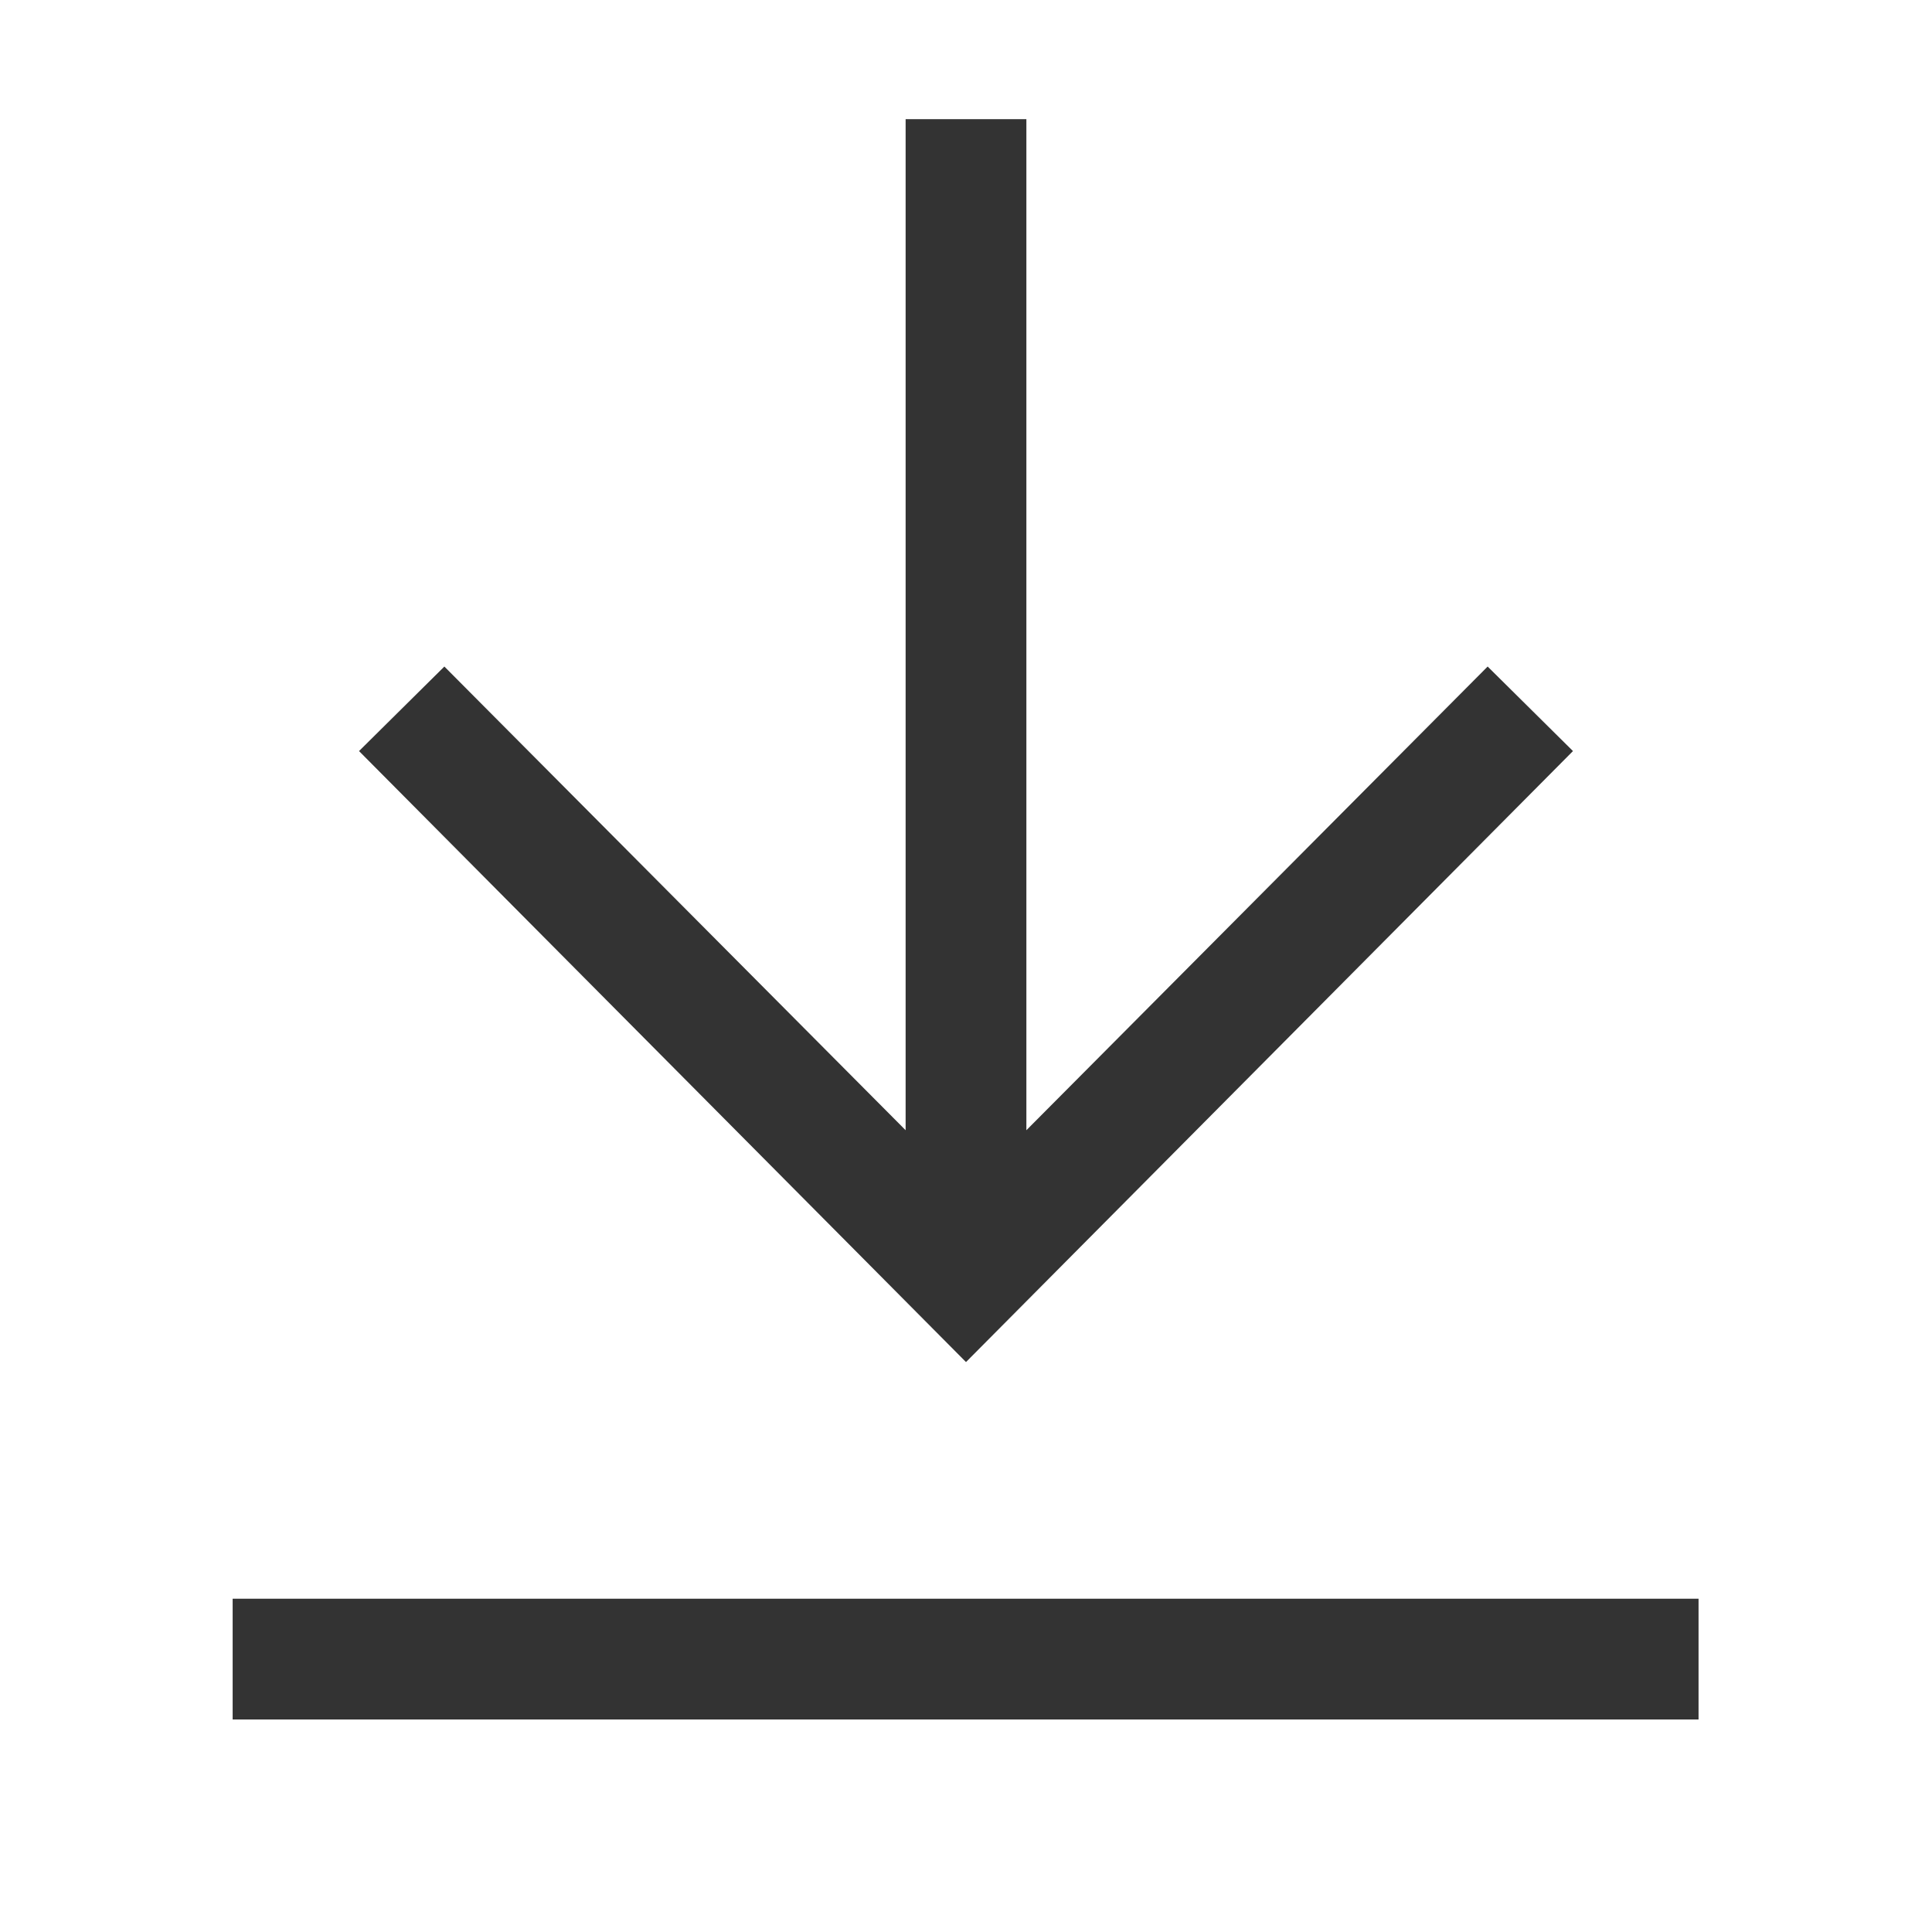
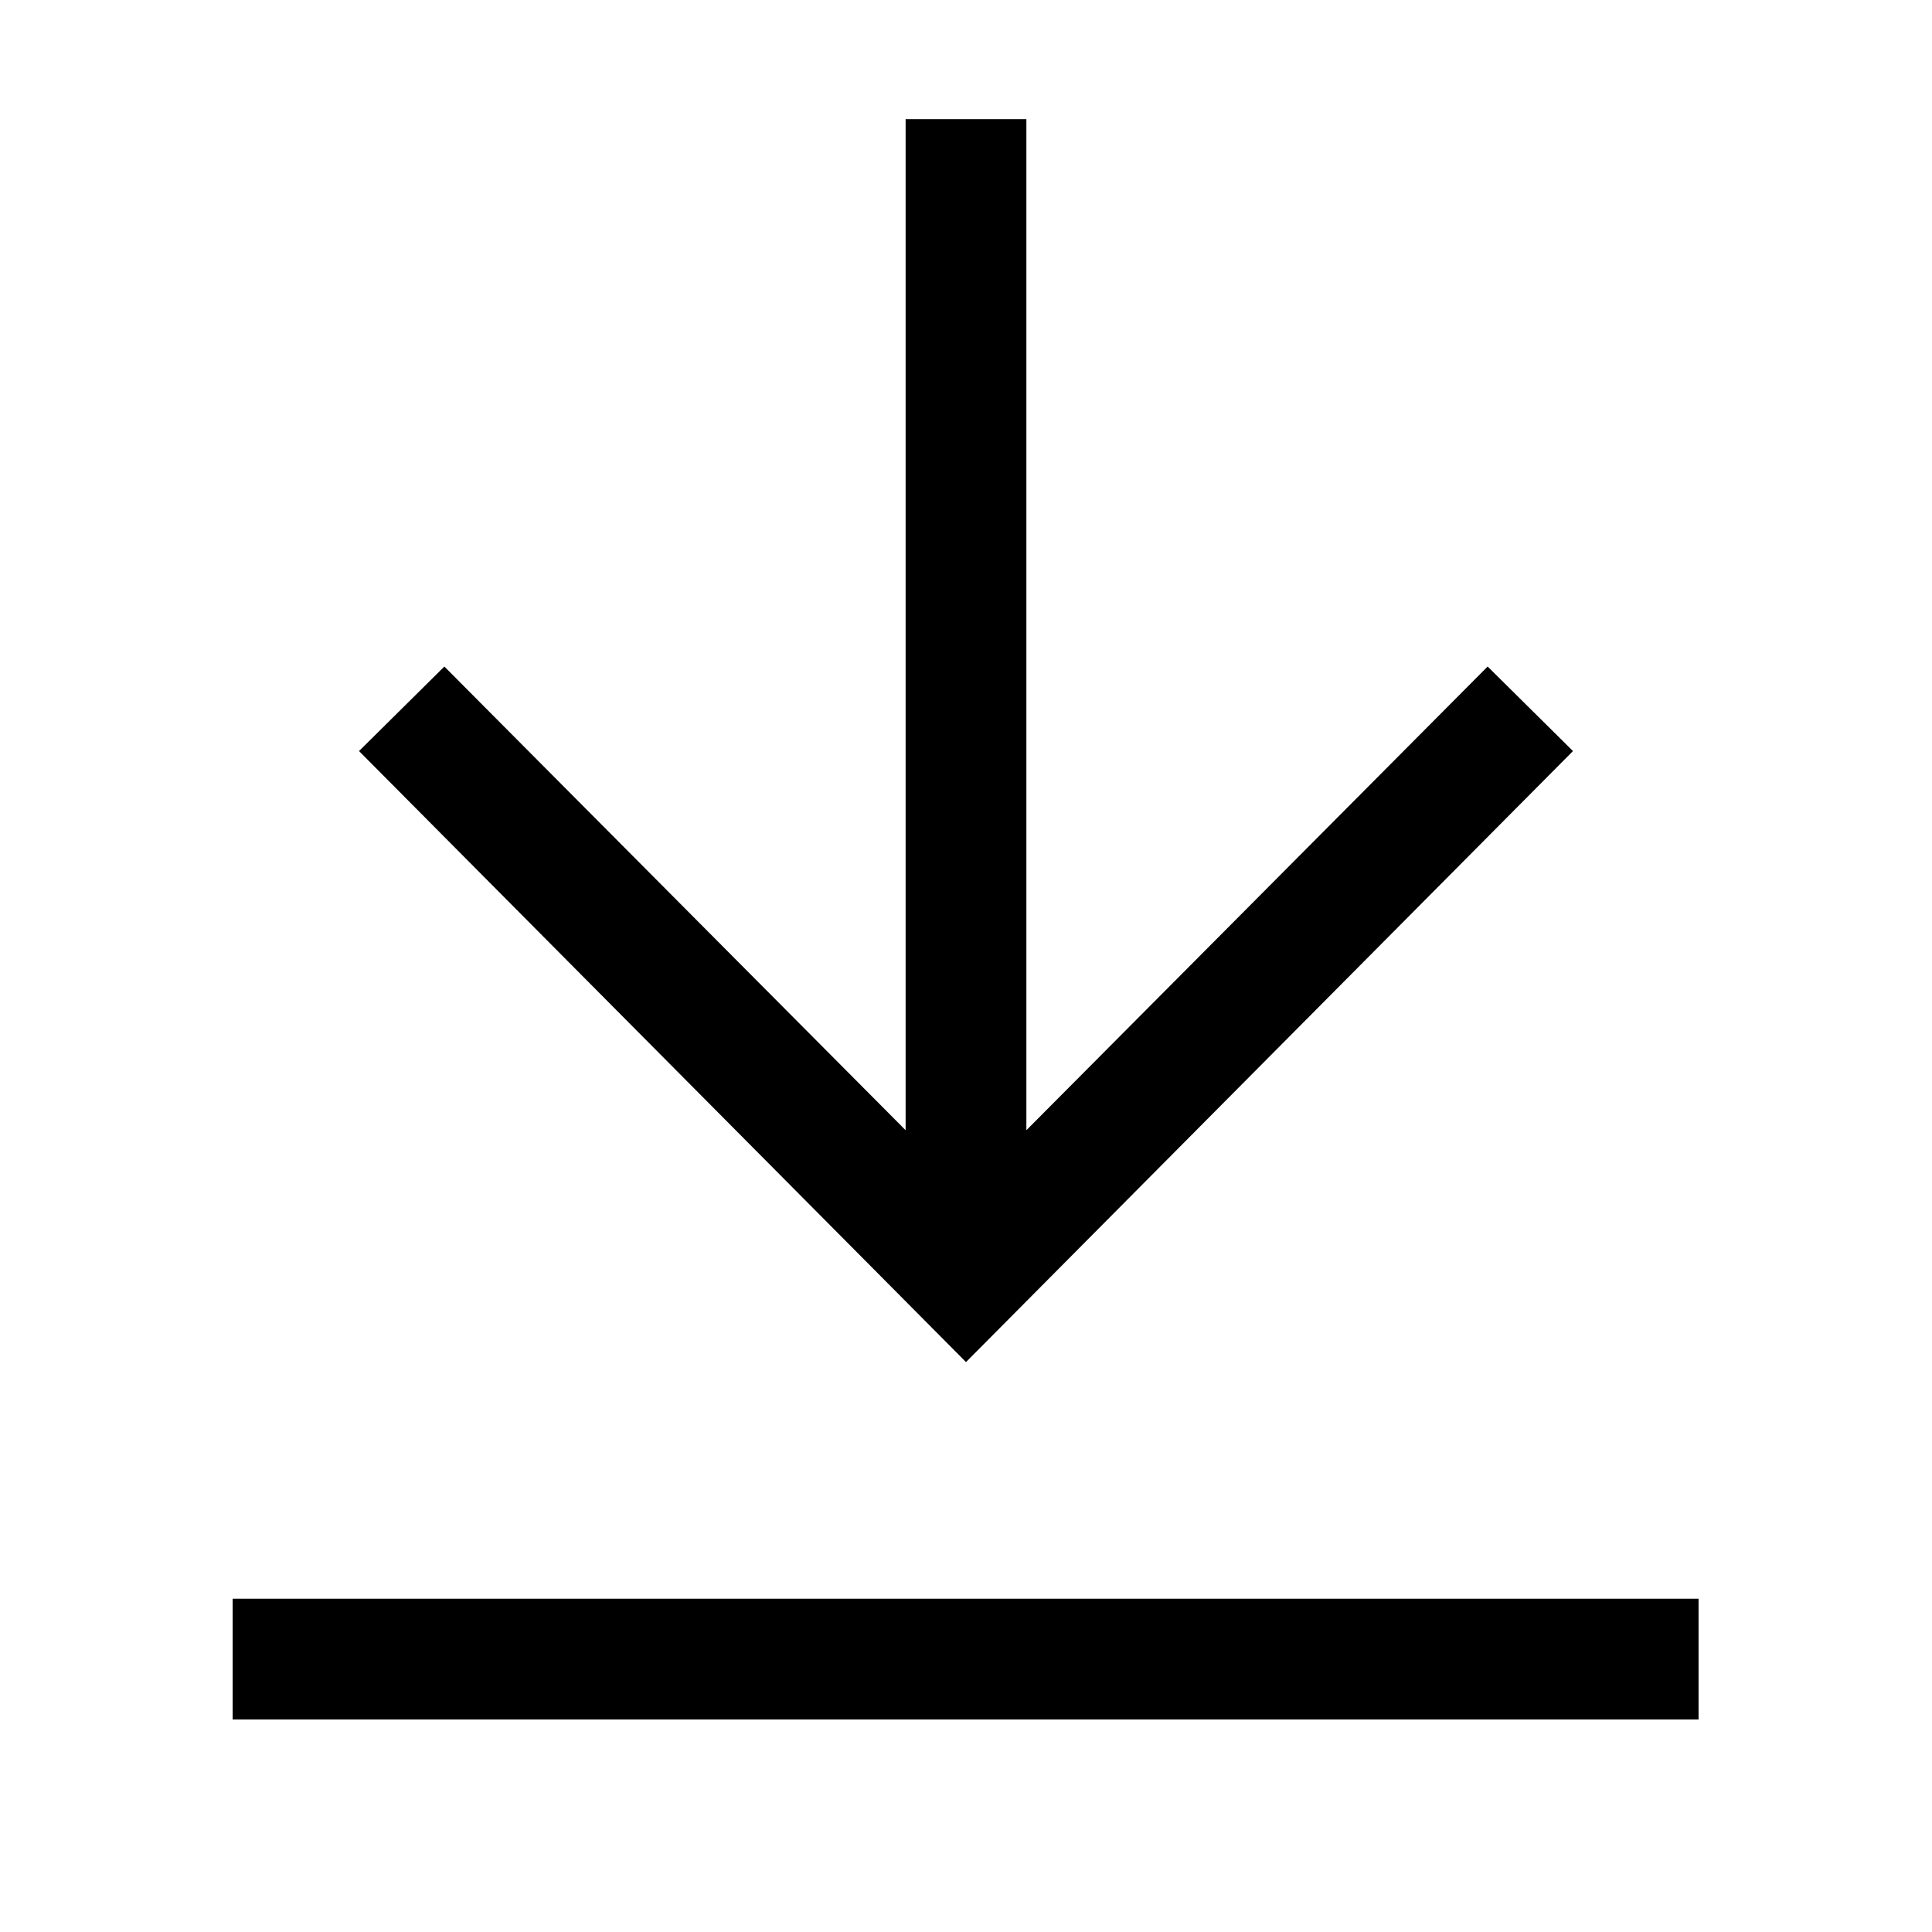
<svg xmlns="http://www.w3.org/2000/svg" width="100%" height="100%" viewBox="0 0 24 24" fill="none">
-   <path fill-rule="evenodd" clip-rule="evenodd" d="M18.48 8.28L19.54 9.33L12 16.92L4.46 9.33L5.52 8.28L11.25 14.04V1.48H12.75V14.04L18.48 8.28ZM2.89 19.86H21.1V21.36H2.89V19.86Z" fill="#333333" />
+   <path fill-rule="evenodd" clip-rule="evenodd" d="M18.48 8.28L19.54 9.33L12 16.92L4.46 9.33L5.52 8.28L11.25 14.04V1.48H12.75V14.04L18.48 8.28ZM2.89 19.86H21.1V21.36H2.89V19.86Z" fill="currentColor" />
</svg>
